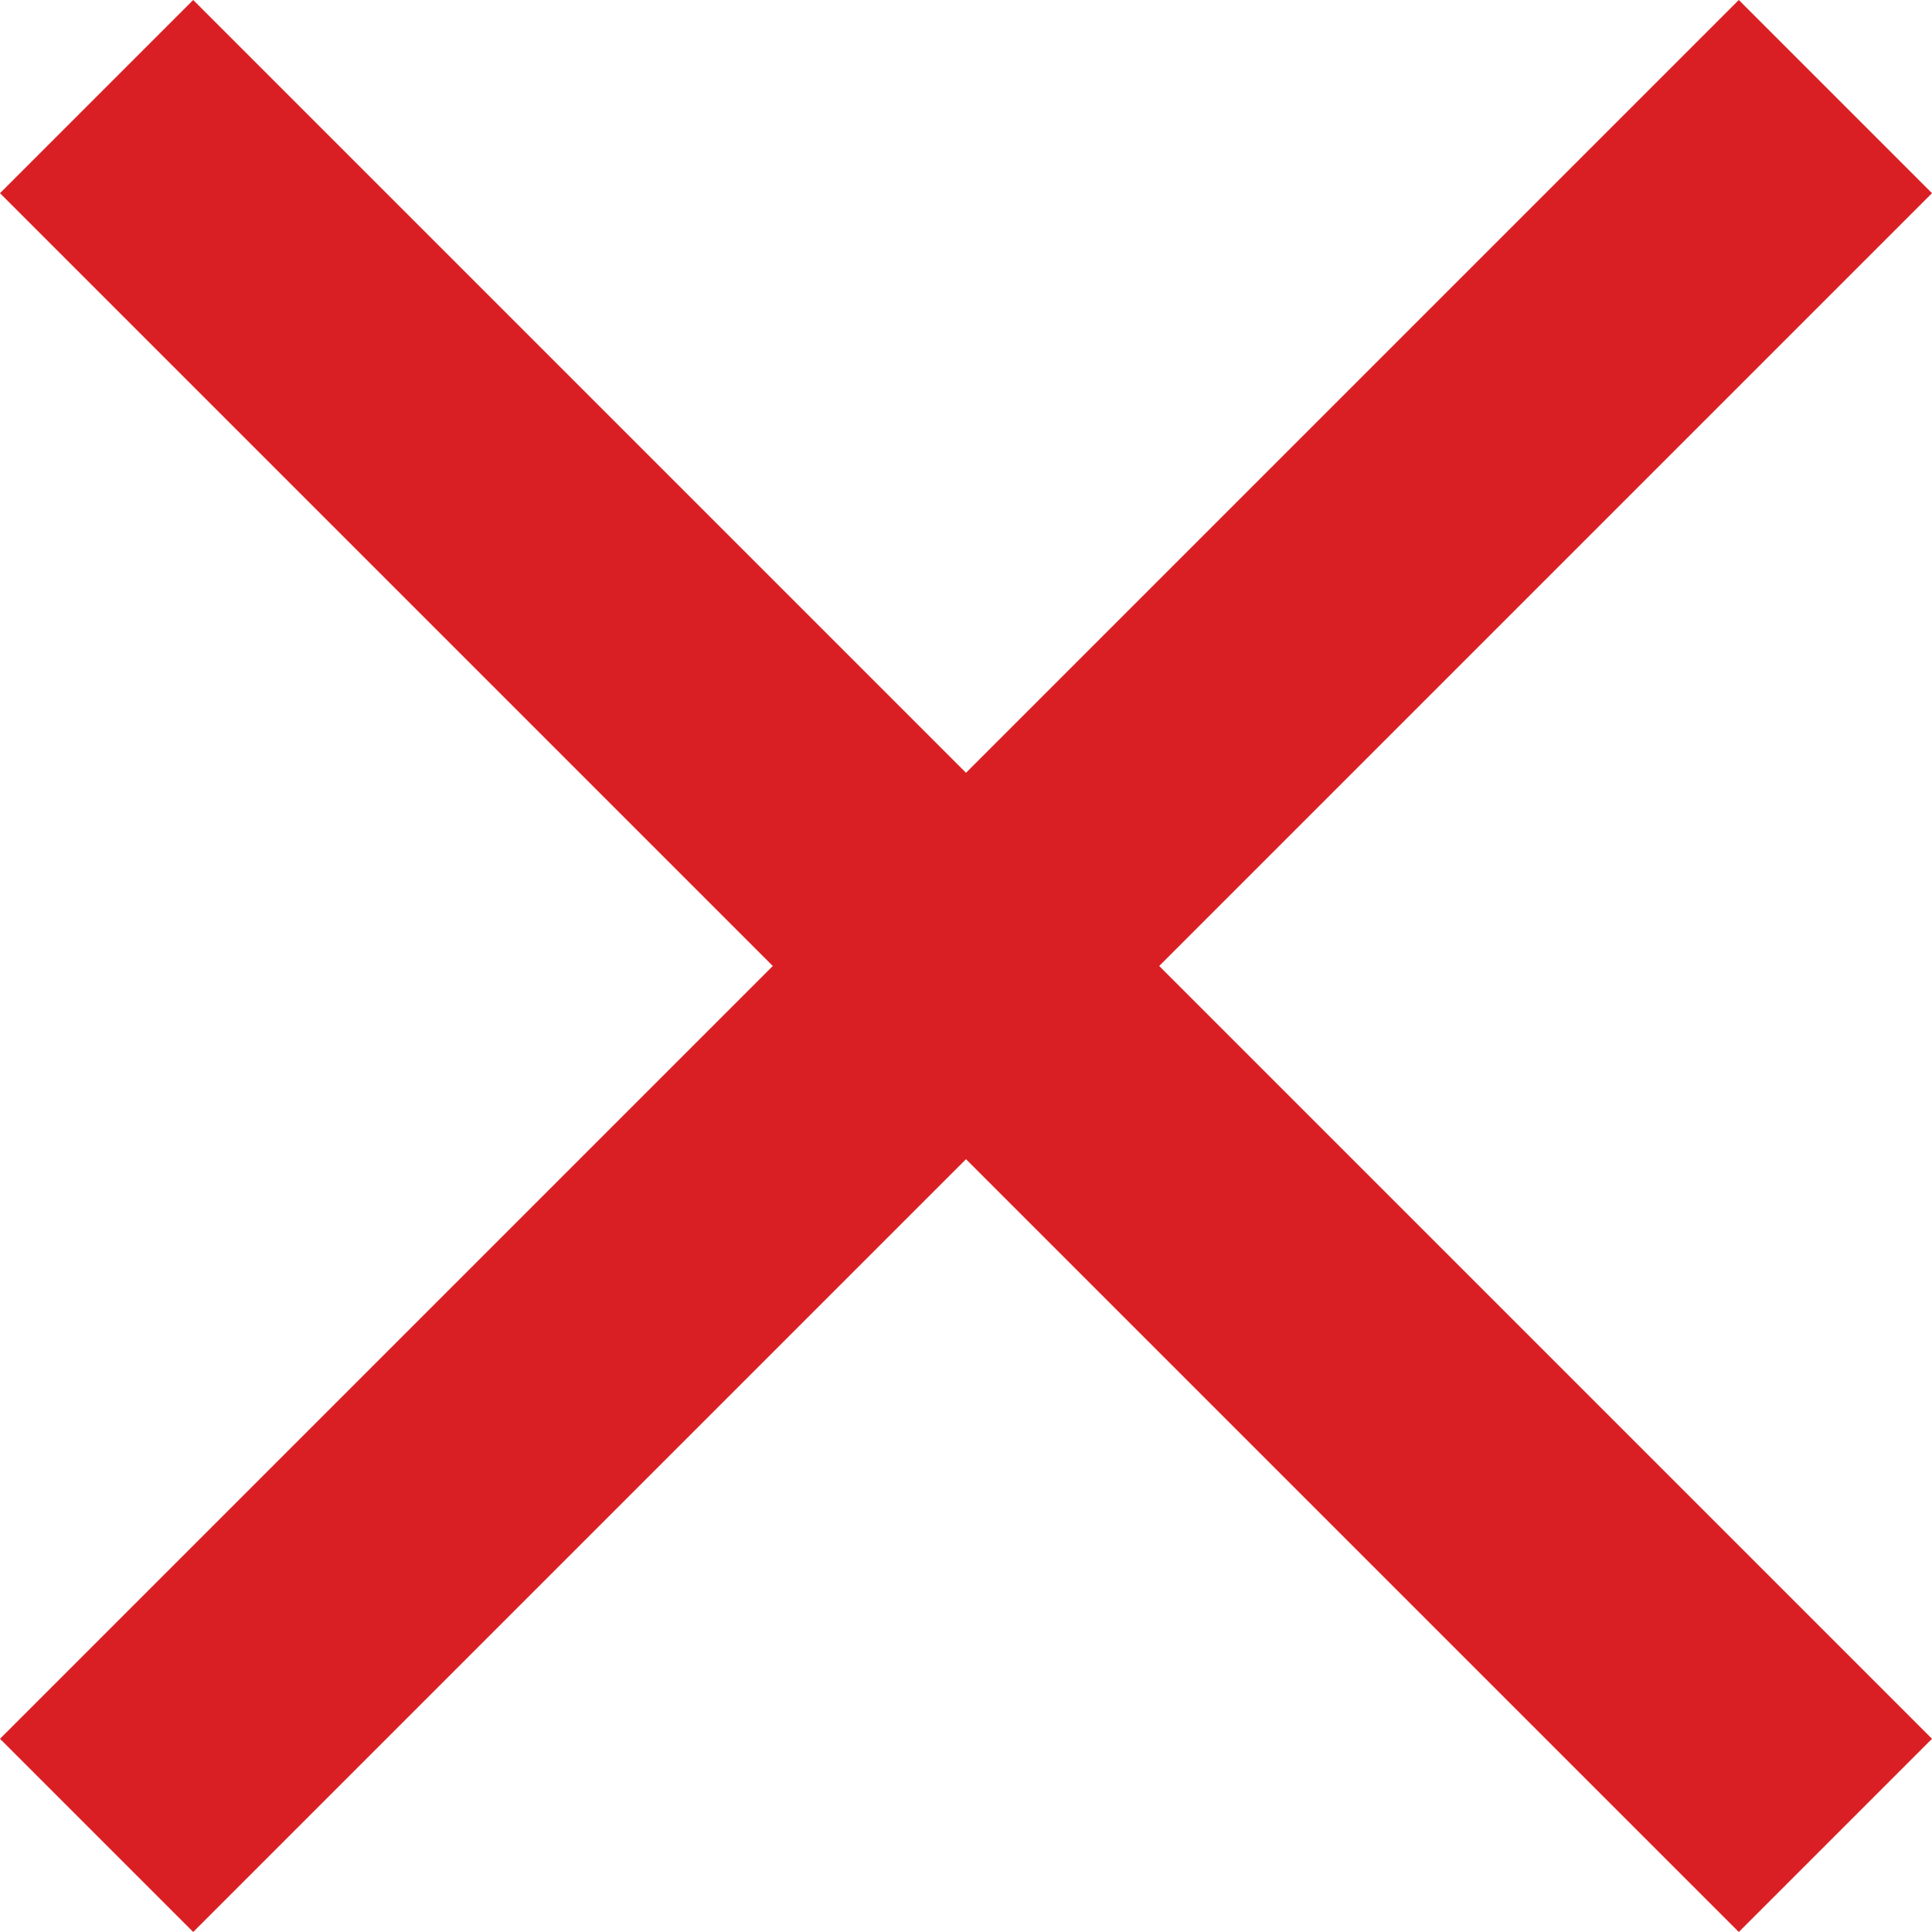
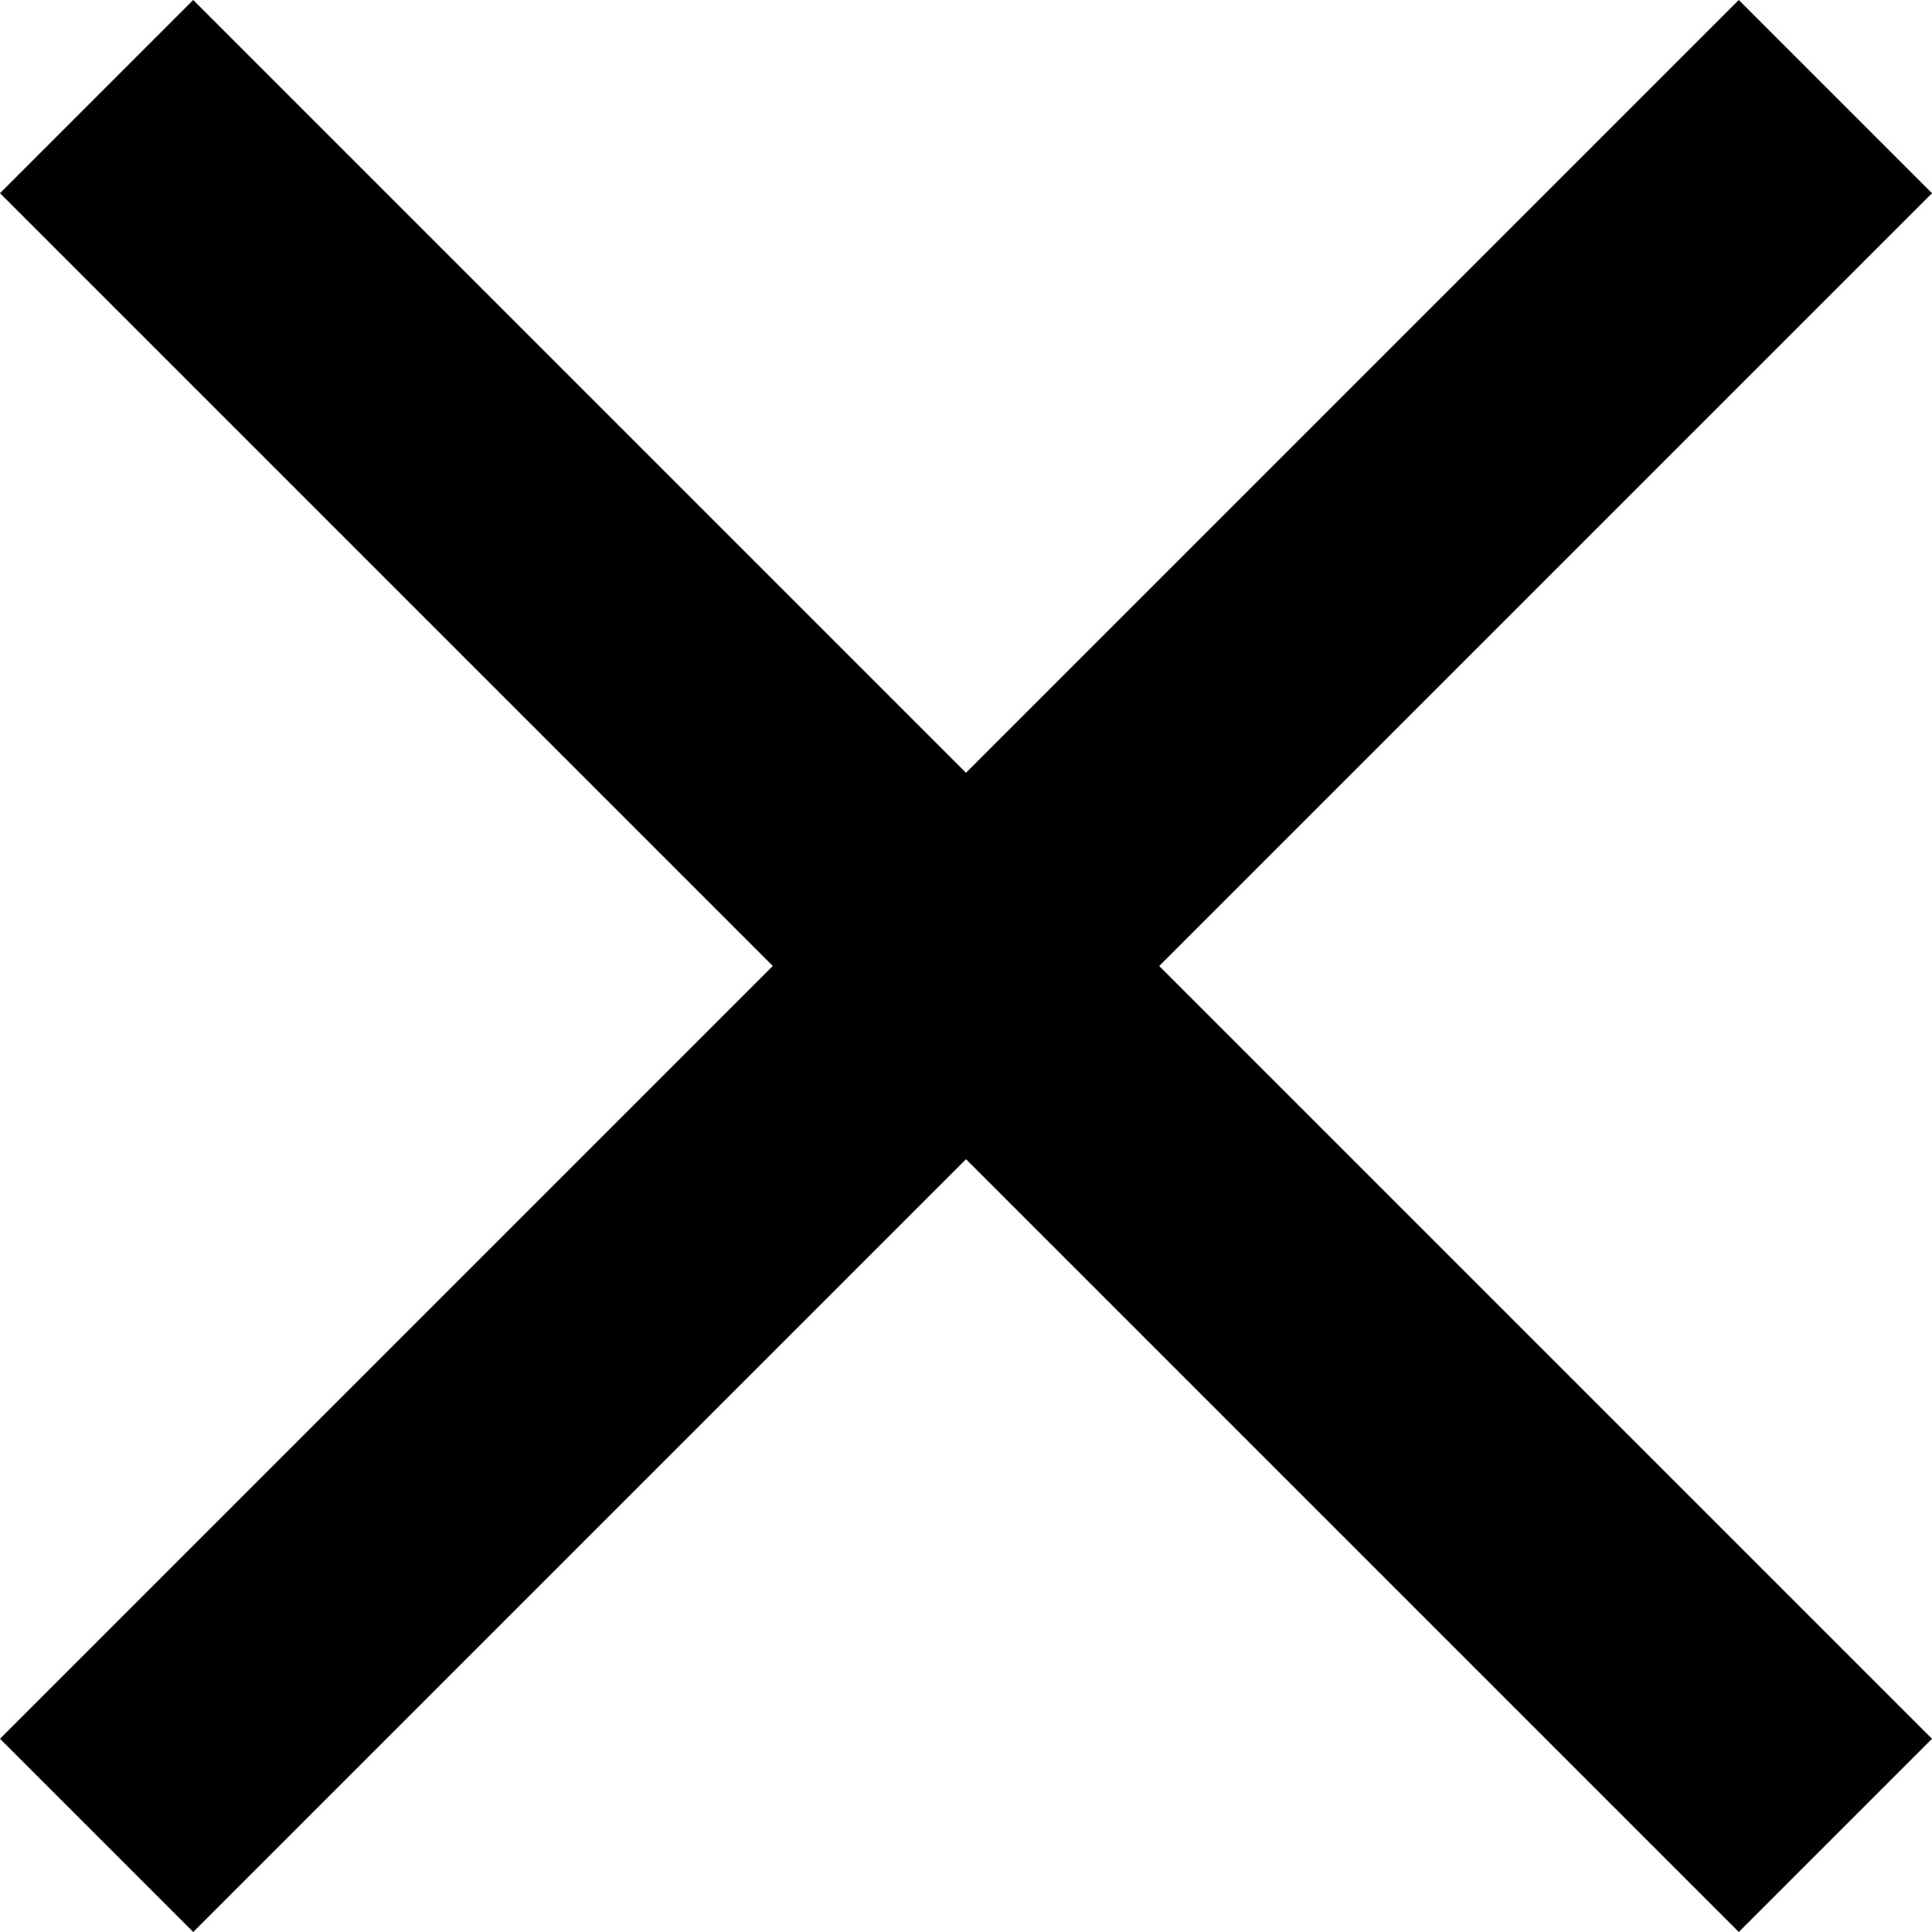
- <svg xmlns="http://www.w3.org/2000/svg" width="14" height="14" viewBox="0 0 14 14" fill="none">
-   <path fill-rule="evenodd" clip-rule="evenodd" d="M14 1.4L12.6 0L7 5.6L1.4 0L0 1.4L5.6 7L0 12.6L1.4 14L7 8.4L12.6 14L14 12.6L8.4 7L14 1.4Z" fill="#DA1F24" />
+ <svg xmlns="http://www.w3.org/2000/svg" width="14" height="14" viewBox="0 0 14 14" fill="currentColor">
+   <path d="M14 1.4L12.6 0L7 5.6L1.4 0L0 1.4L5.6 7L0 12.6L1.4 14L7 8.4L12.6 14L14 12.6L8.4 7L14 1.4Z" />
</svg>
